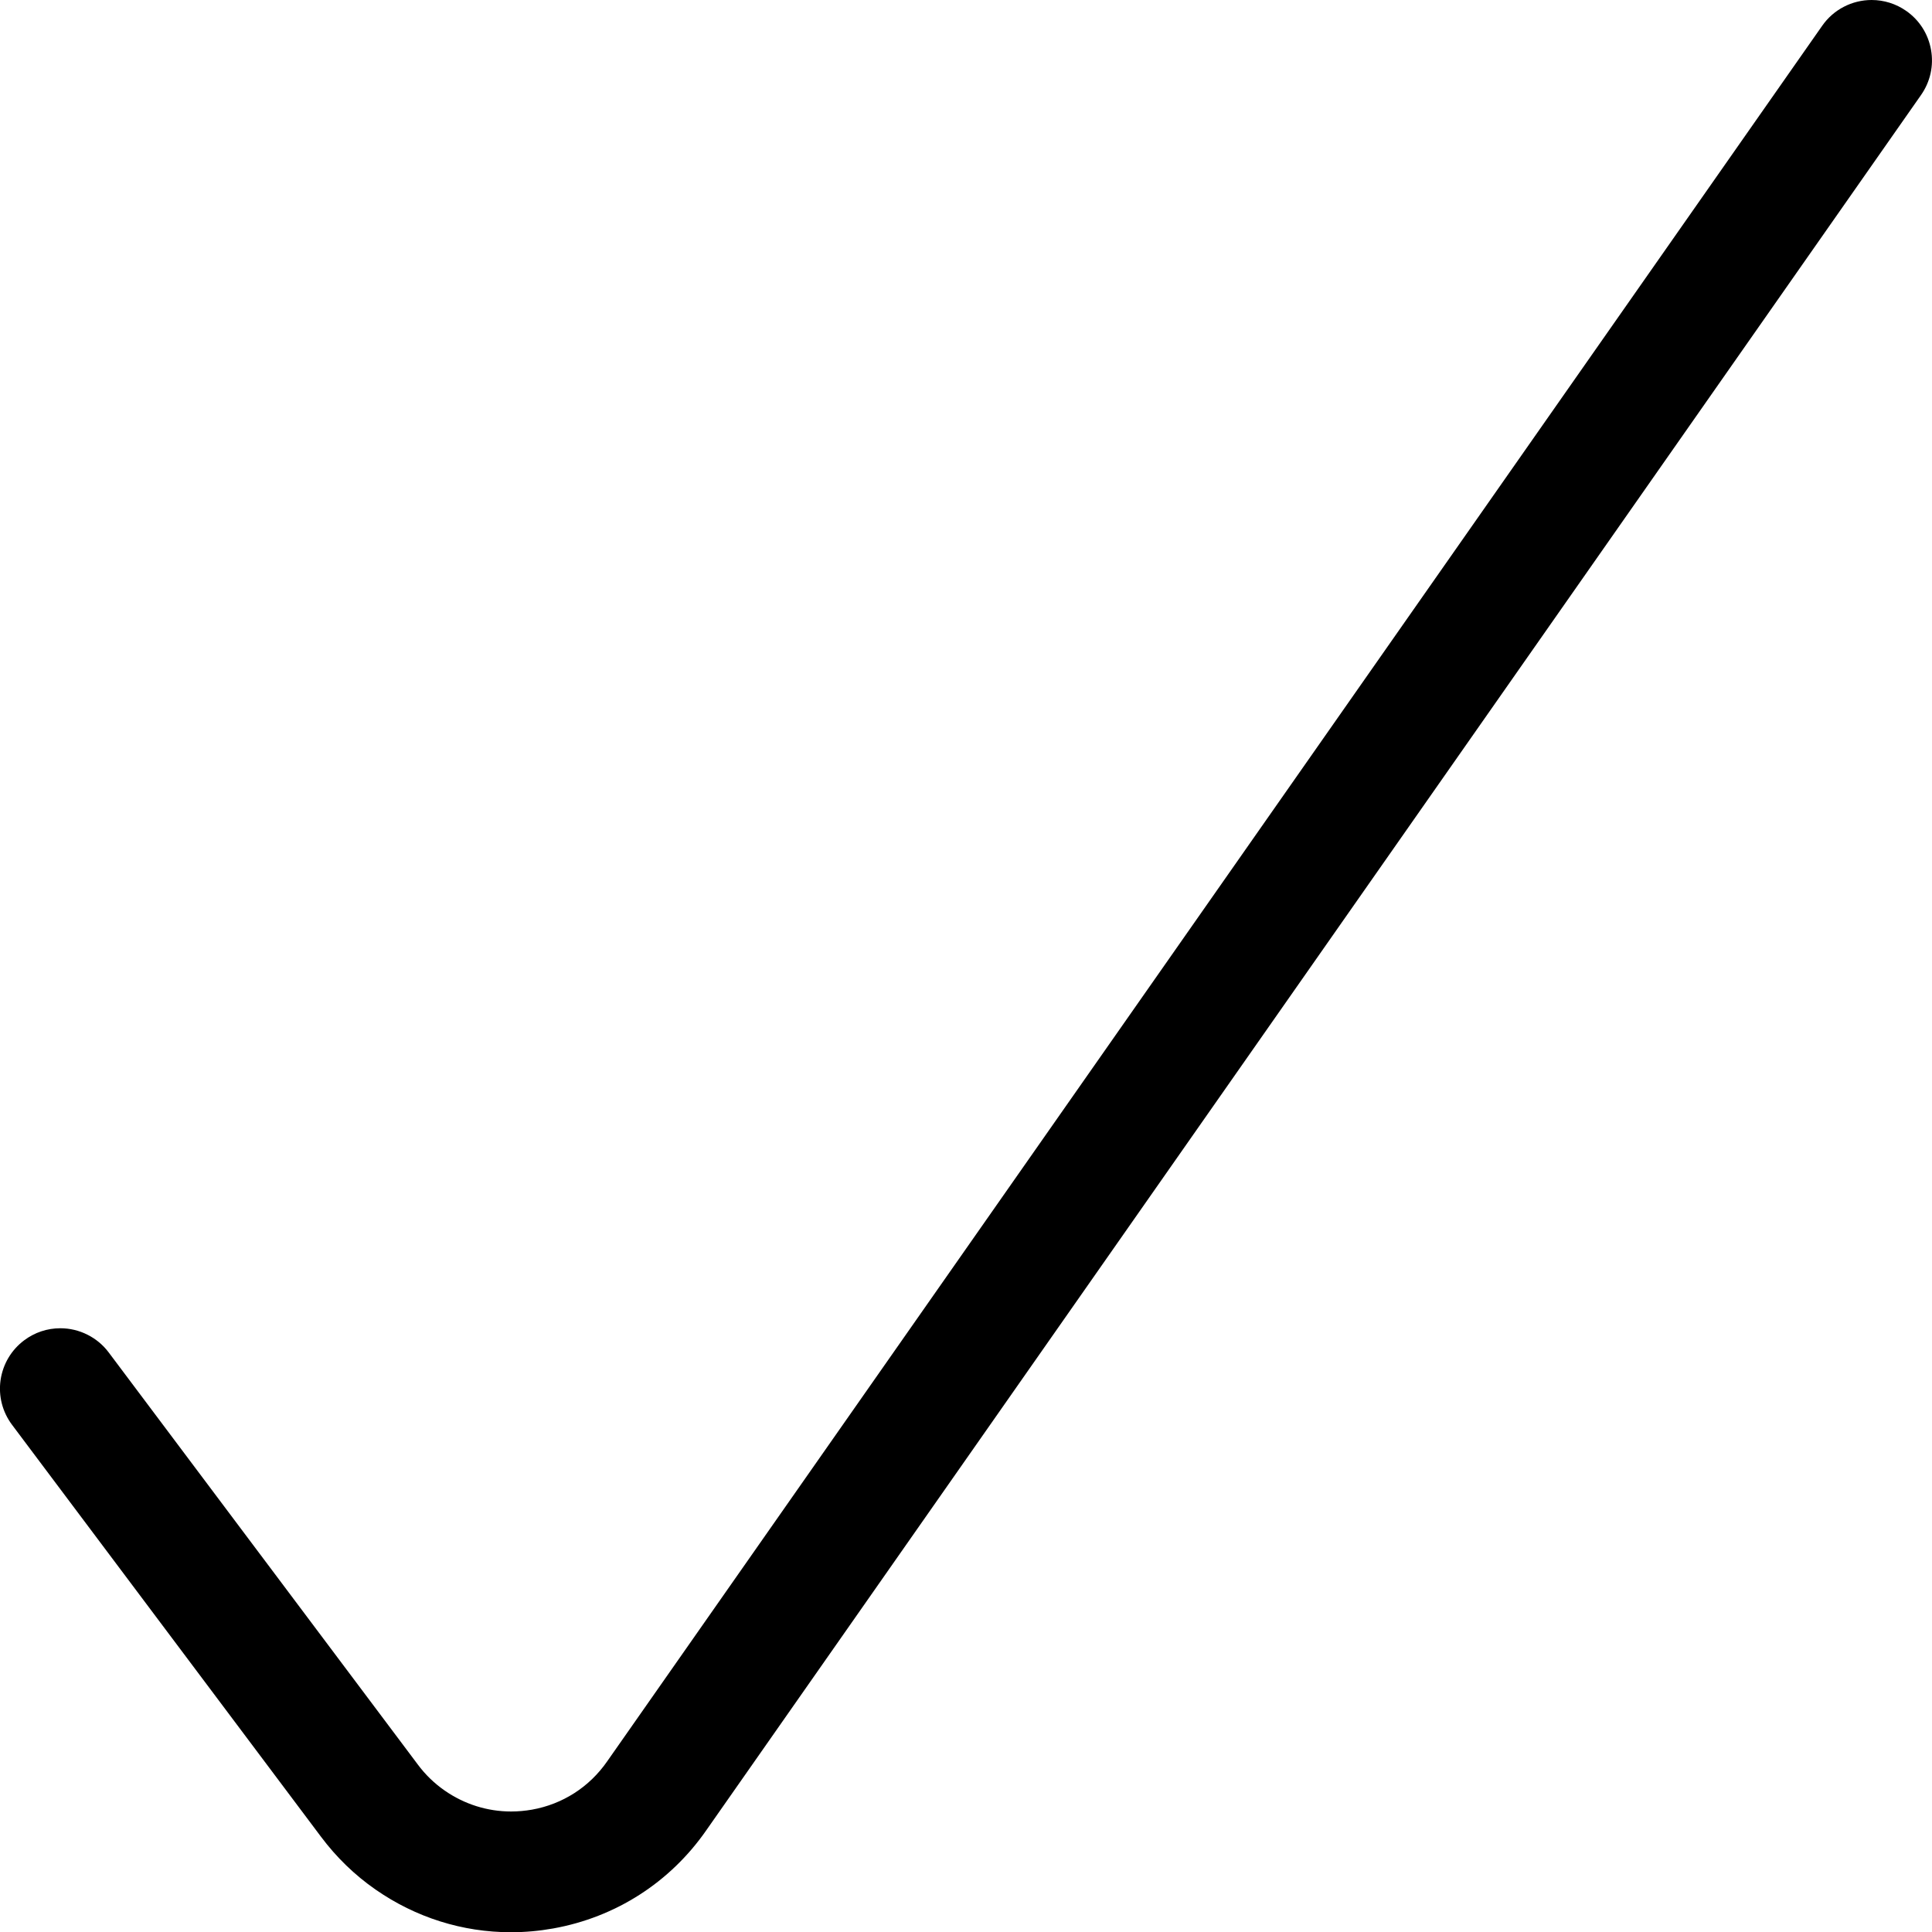
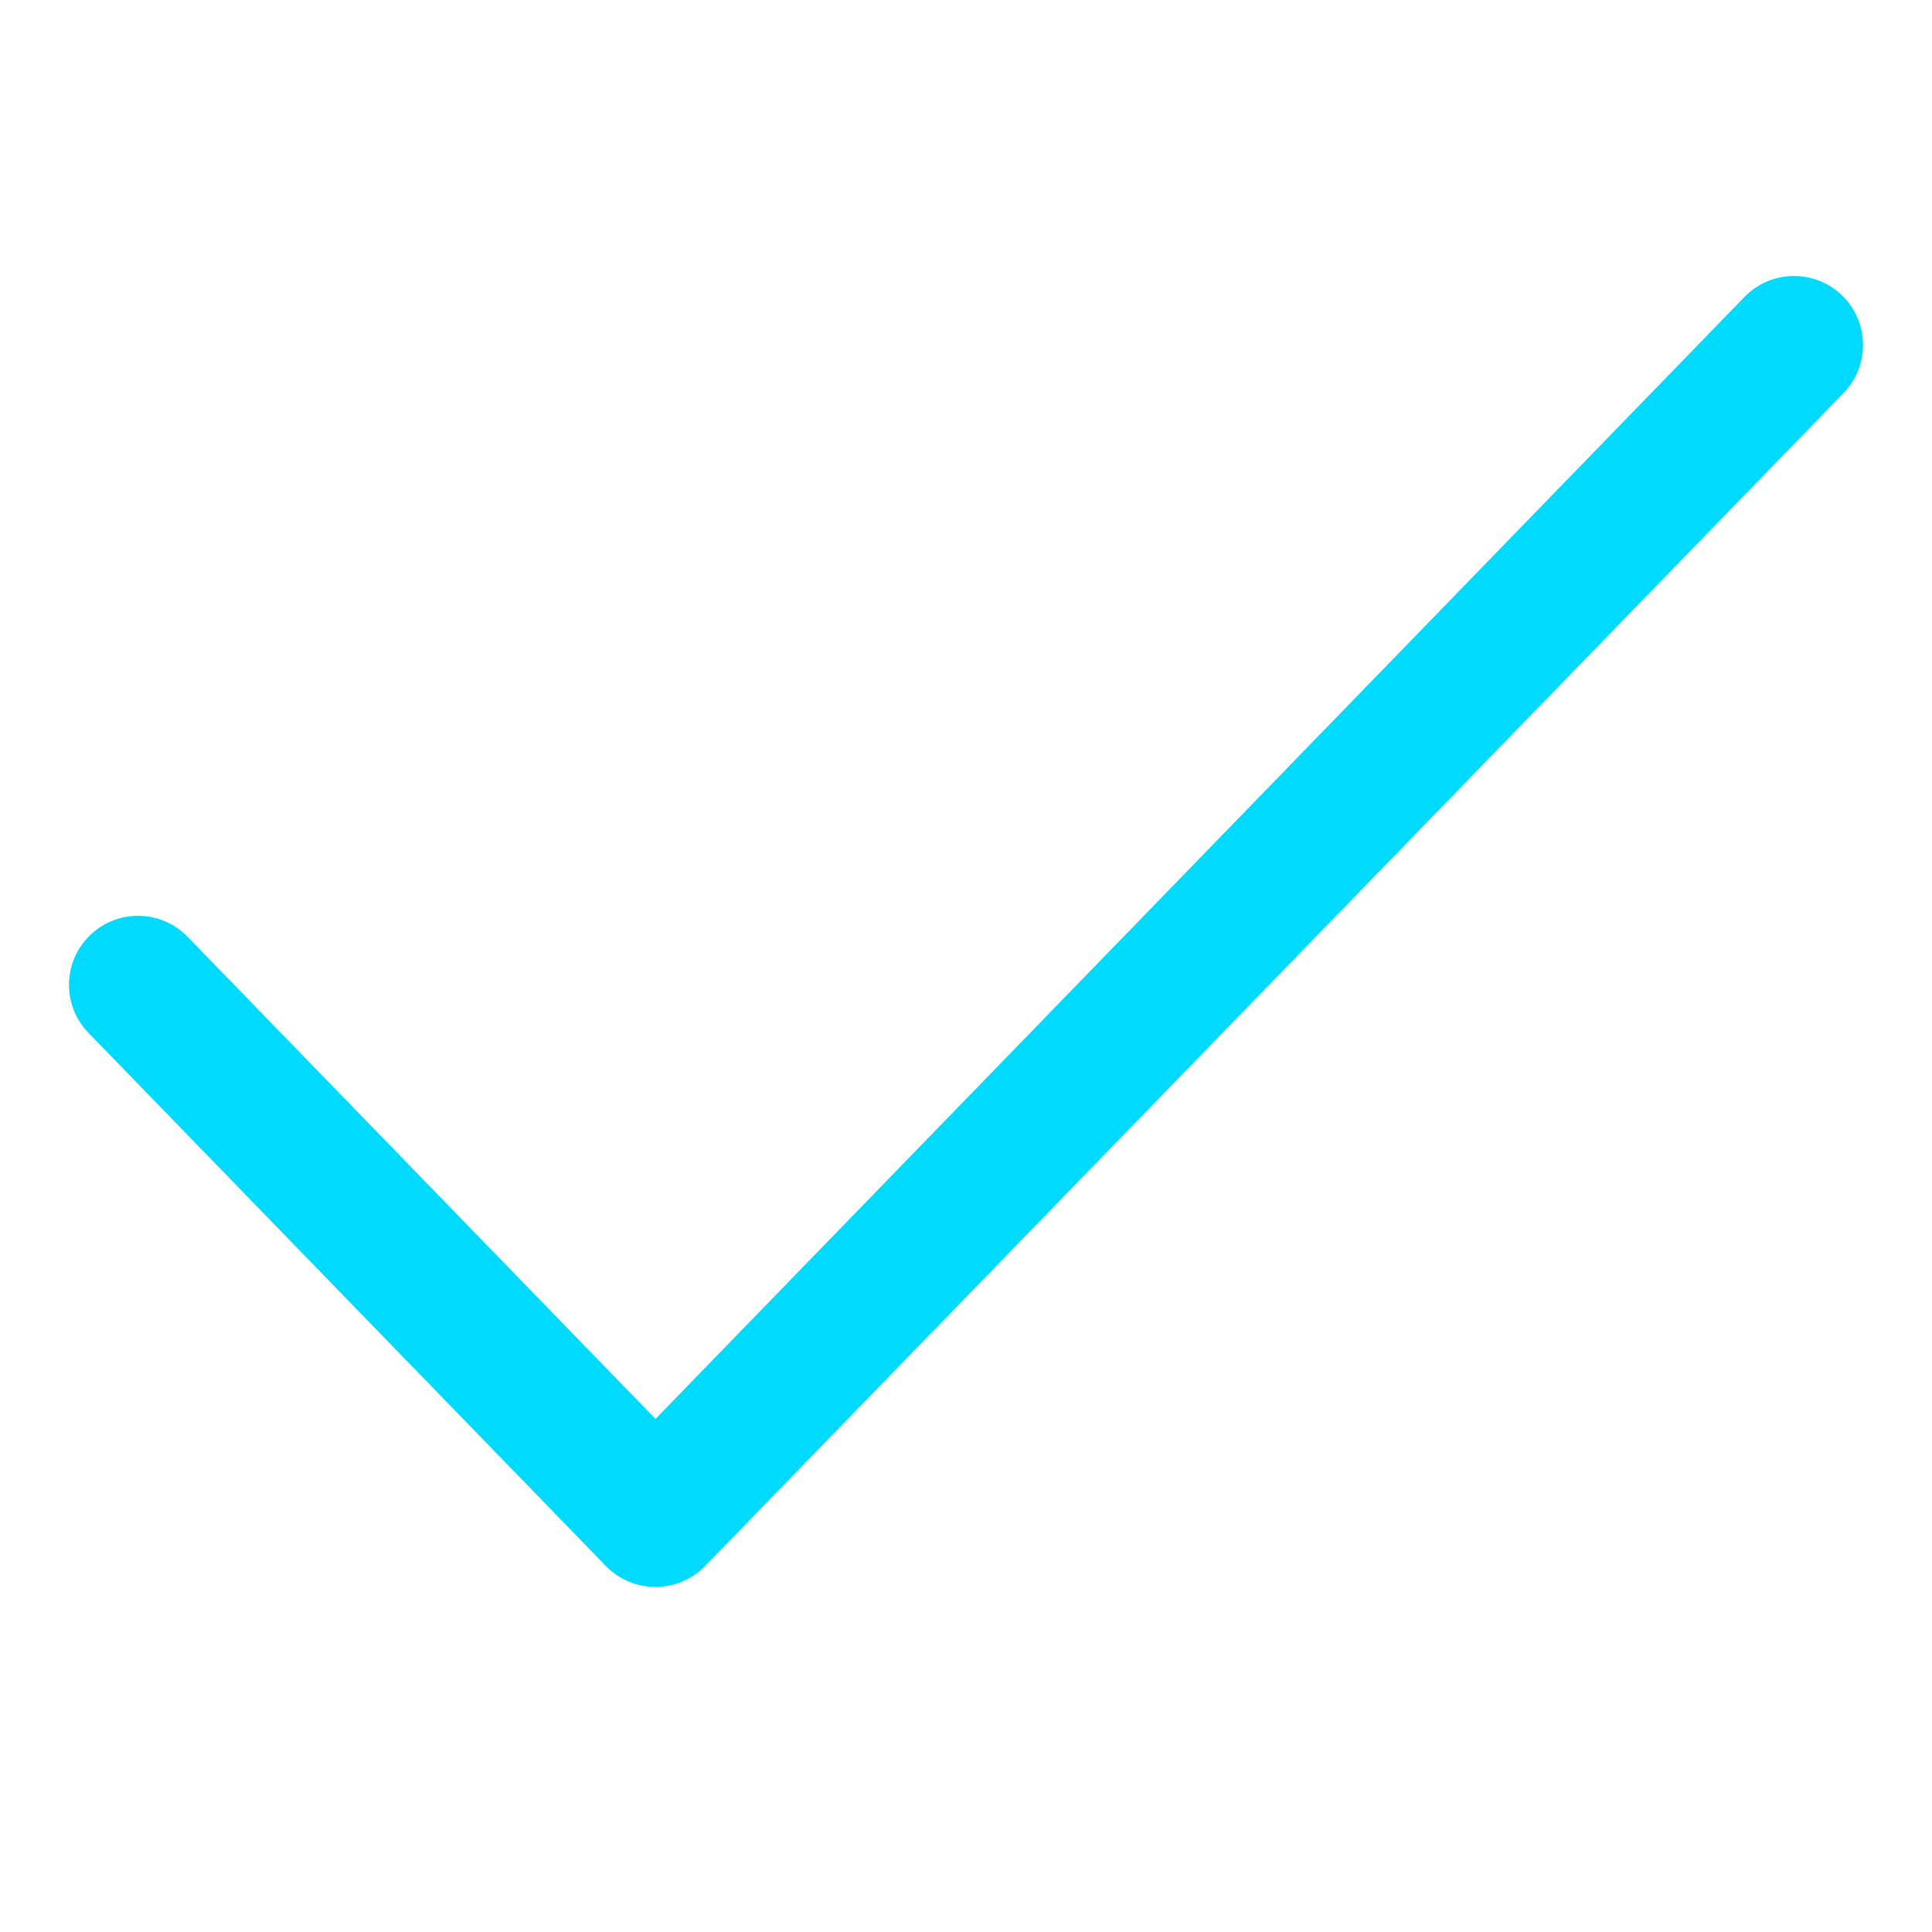
- <svg xmlns="http://www.w3.org/2000/svg" version="1.1" id="Layer_1" x="0px" y="0px" viewBox="0 0 24 24" style="enable-background:new 0 0 24 24;" xml:space="preserve">
-   <g>
-     <path d="M6.347,24.003c-0.601,0-1.182-0.183-1.68-0.529c-0.261-0.181-0.489-0.403-0.68-0.658L0.15,17.7   c-0.12-0.16-0.171-0.358-0.143-0.556C0.036,16.946,0.14,16.77,0.3,16.65c0.131-0.098,0.286-0.15,0.45-0.15   c0.235,0,0.459,0.112,0.6,0.3l3.839,5.118c0.094,0.127,0.207,0.236,0.335,0.325c0.245,0.17,0.53,0.26,0.826,0.26   c0.086,0,0.173-0.008,0.259-0.023c0.381-0.068,0.712-0.281,0.933-0.599L22.636,0.32C22.775,0.12,23.005,0,23.25,0   c0.154,0,0.303,0.047,0.429,0.135c0.165,0.115,0.274,0.287,0.309,0.484c0.035,0.197-0.009,0.396-0.124,0.561L8.772,22.739   c-0.449,0.645-1.124,1.078-1.9,1.217C6.699,23.987,6.522,24.003,6.347,24.003z" />
-   </g>
+ <svg xmlns="http://www.w3.org/2000/svg" width="28" height="28" viewBox="0 0 28 28" fill="none">
+   <path fill-rule="evenodd" clip-rule="evenodd" d="M26.697 4.282C27.093 4.667 27.102 5.3 26.718 5.696L10.218 22.697C10.029 22.89 9.77 23 9.5 23C9.23 23 8.971 22.89 8.782 22.697L1.282 14.969C0.898 14.573 0.907 13.94 1.304 13.555C1.7 13.171 2.333 13.18 2.718 13.576L9.5 20.564L25.282 4.304C25.667 3.907 26.3 3.898 26.697 4.282Z" fill="#00DAFF" />
</svg>
